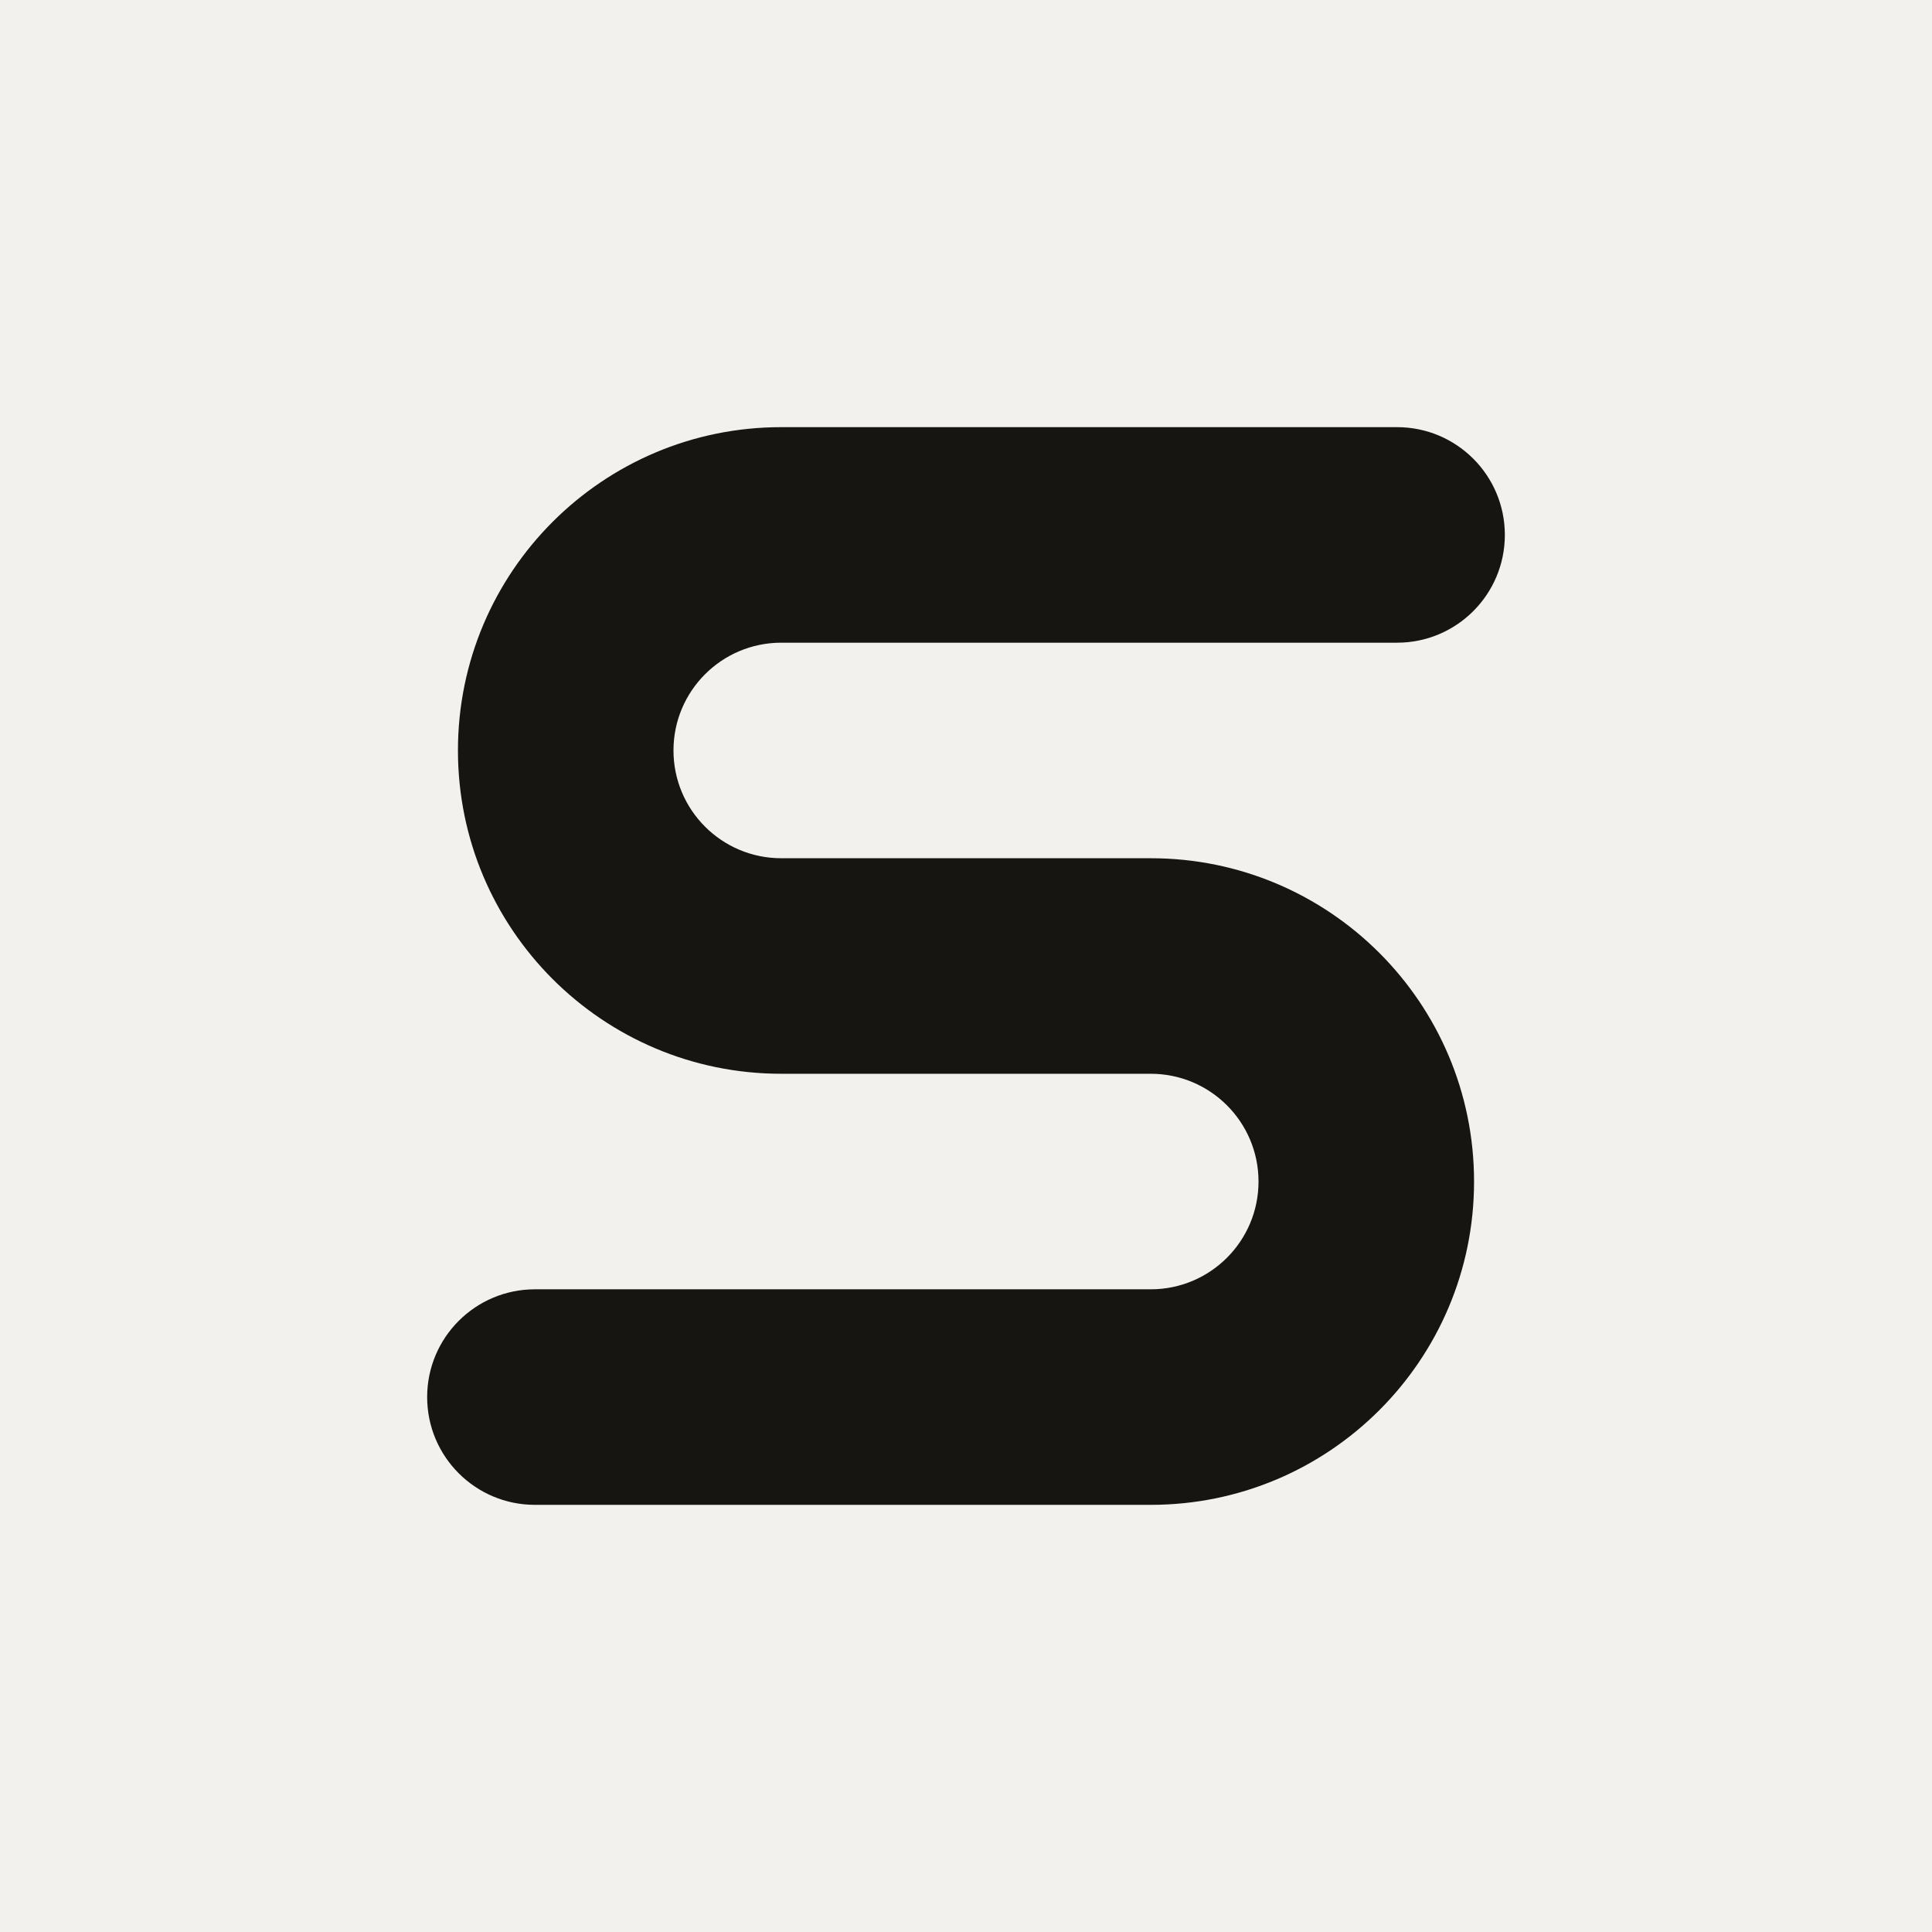
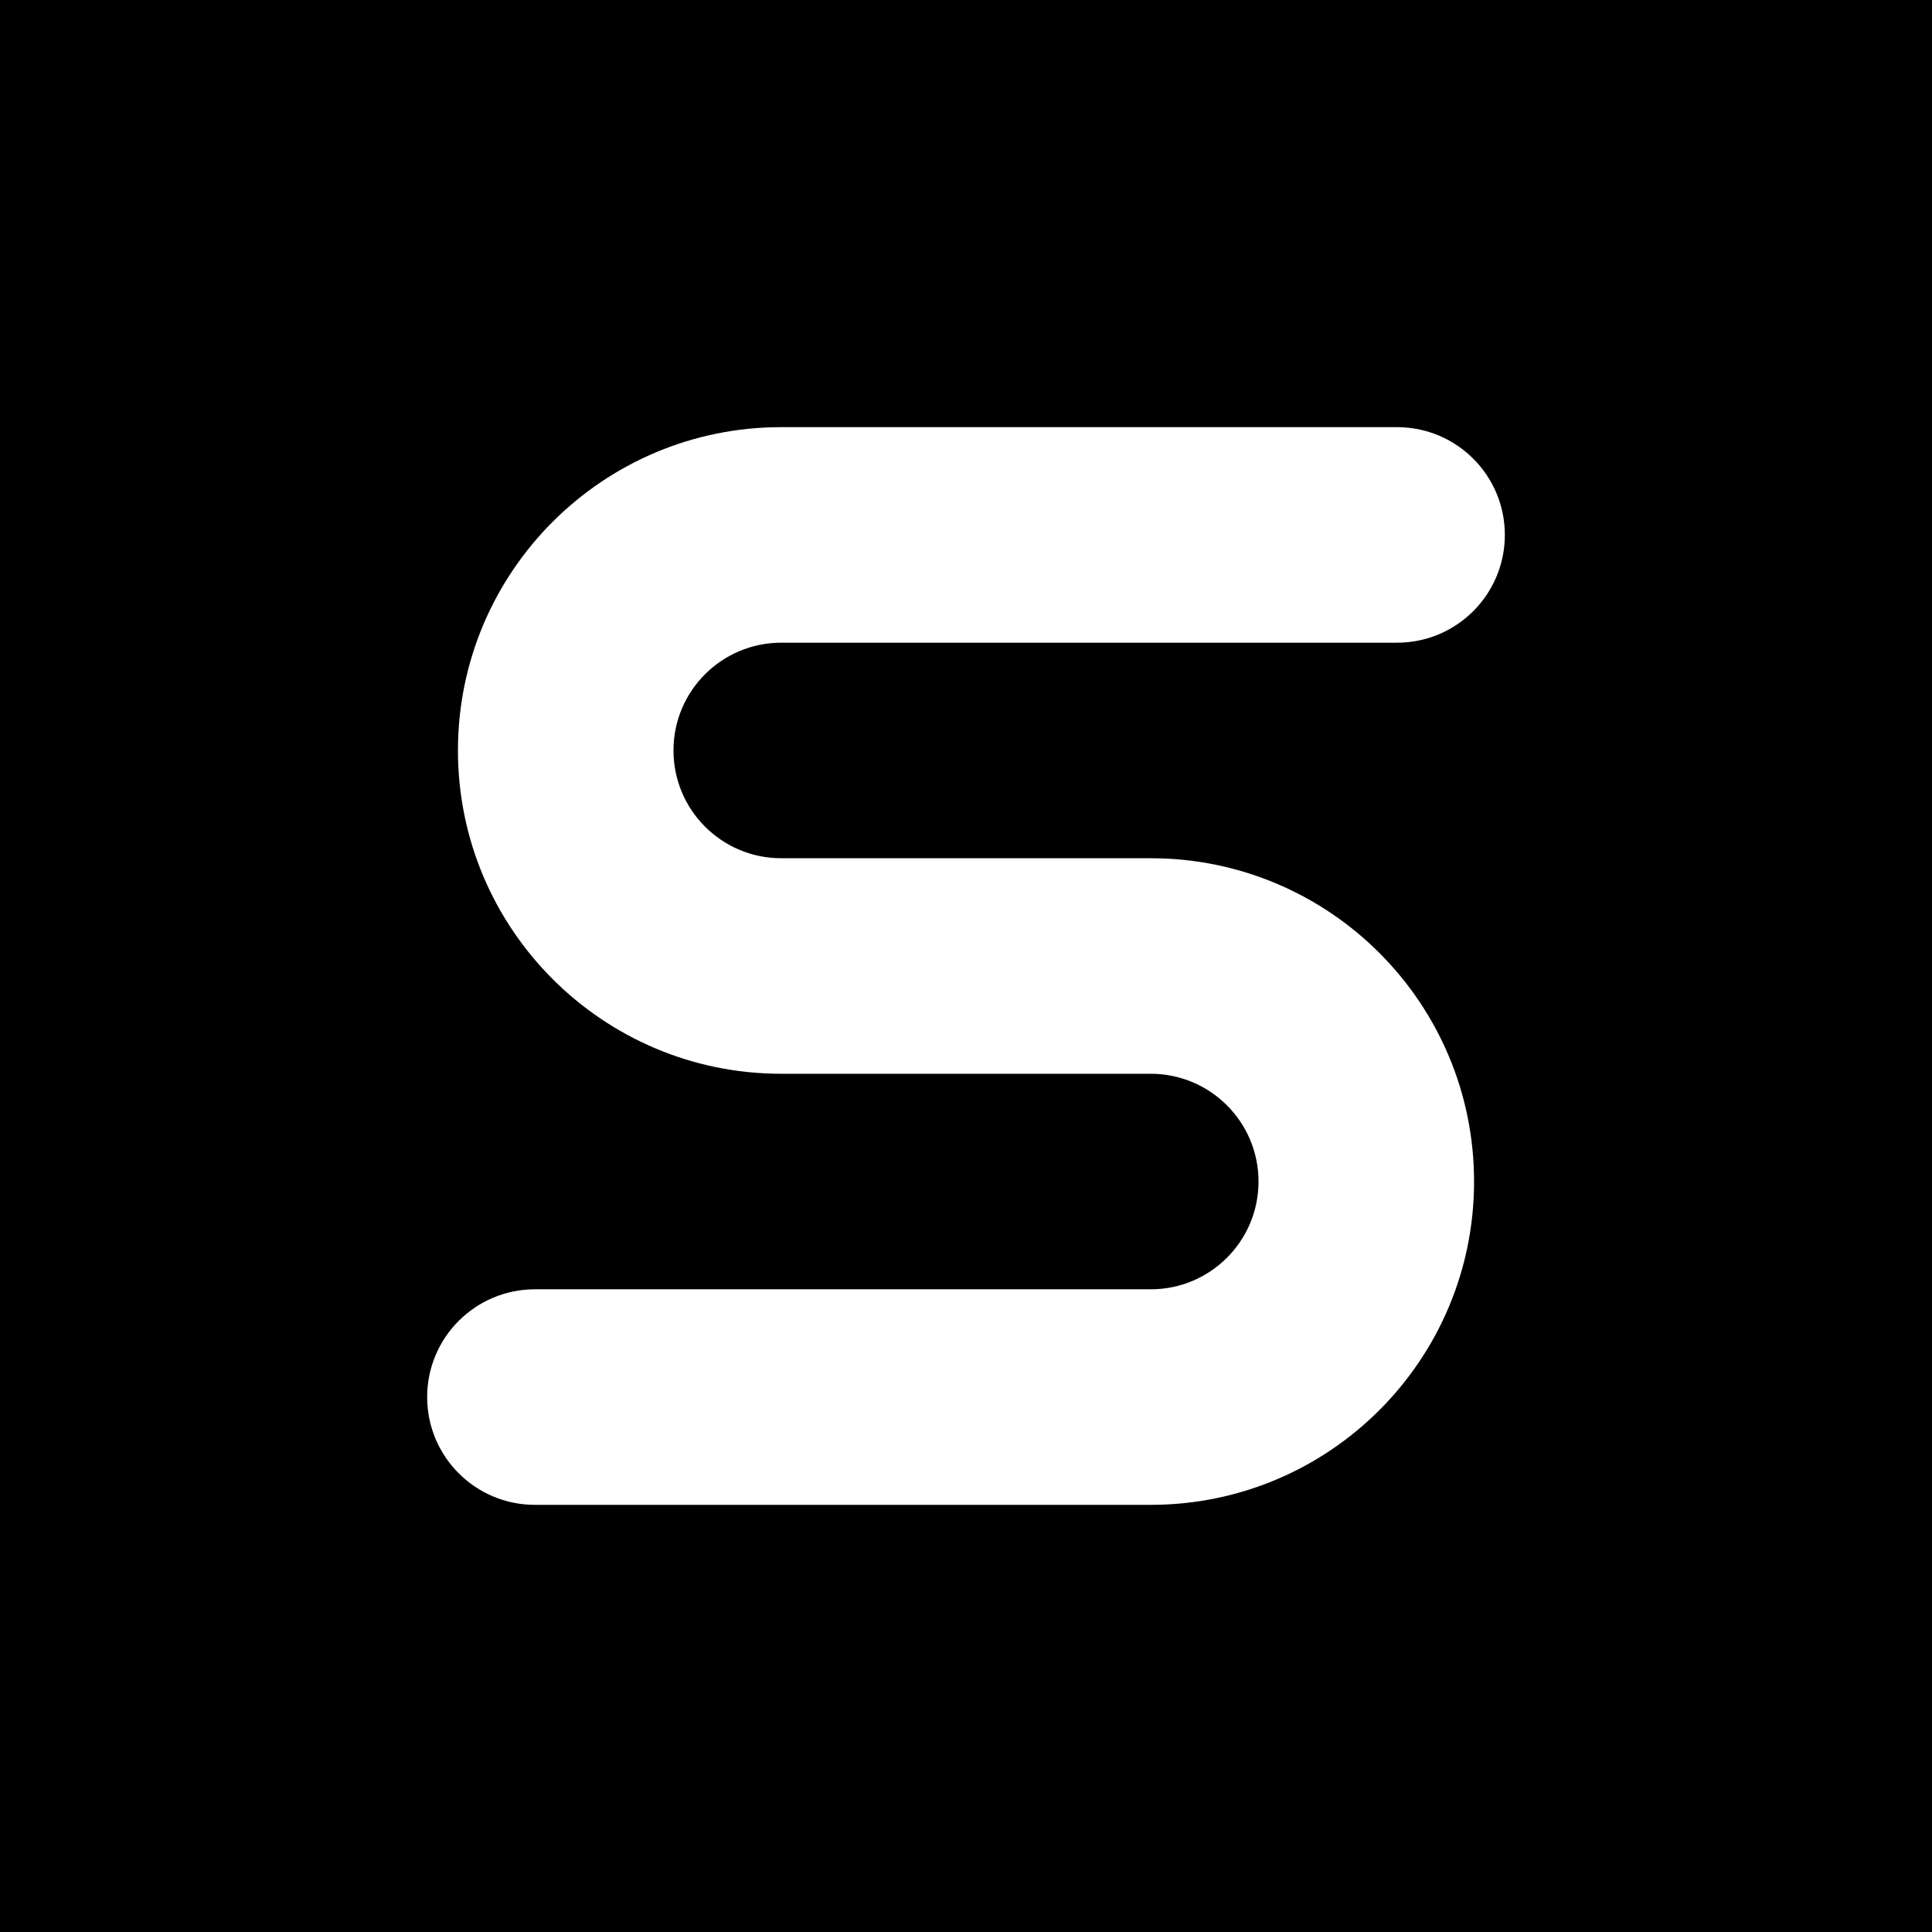
<svg xmlns="http://www.w3.org/2000/svg" viewBox="0 0 256 256" width="256" height="256">
-   <rect width="256" height="256" fill="#F2F1ED" />
+   <rect width="256" height="256" fill="#000000" />
  <g transform="translate(128 128) scale(1.02) translate(-128 -120)">
-     <path fill="#171512" d="M184 50 L104 50 A42 42 0 0 0 104 134 L152 134 A14 14 0 0 1 152 162 L72 162 A14 14 0 0 0 72 190 L152 190 A42 42 0 0 0 152 106 L104 106 A14 14 0 0 1 104 78 L184 78 A14 14 0 0 0 184 50 Z" />
+     <path fill="#FFFFFF" d="M184 50 L104 50 A42 42 0 0 0 104 134 L152 134 A14 14 0 0 1 152 162 L72 162 A14 14 0 0 0 72 190 L152 190 A42 42 0 0 0 152 106 L104 106 A14 14 0 0 1 104 78 L184 78 A14 14 0 0 0 184 50 Z" />
  </g>
</svg>
